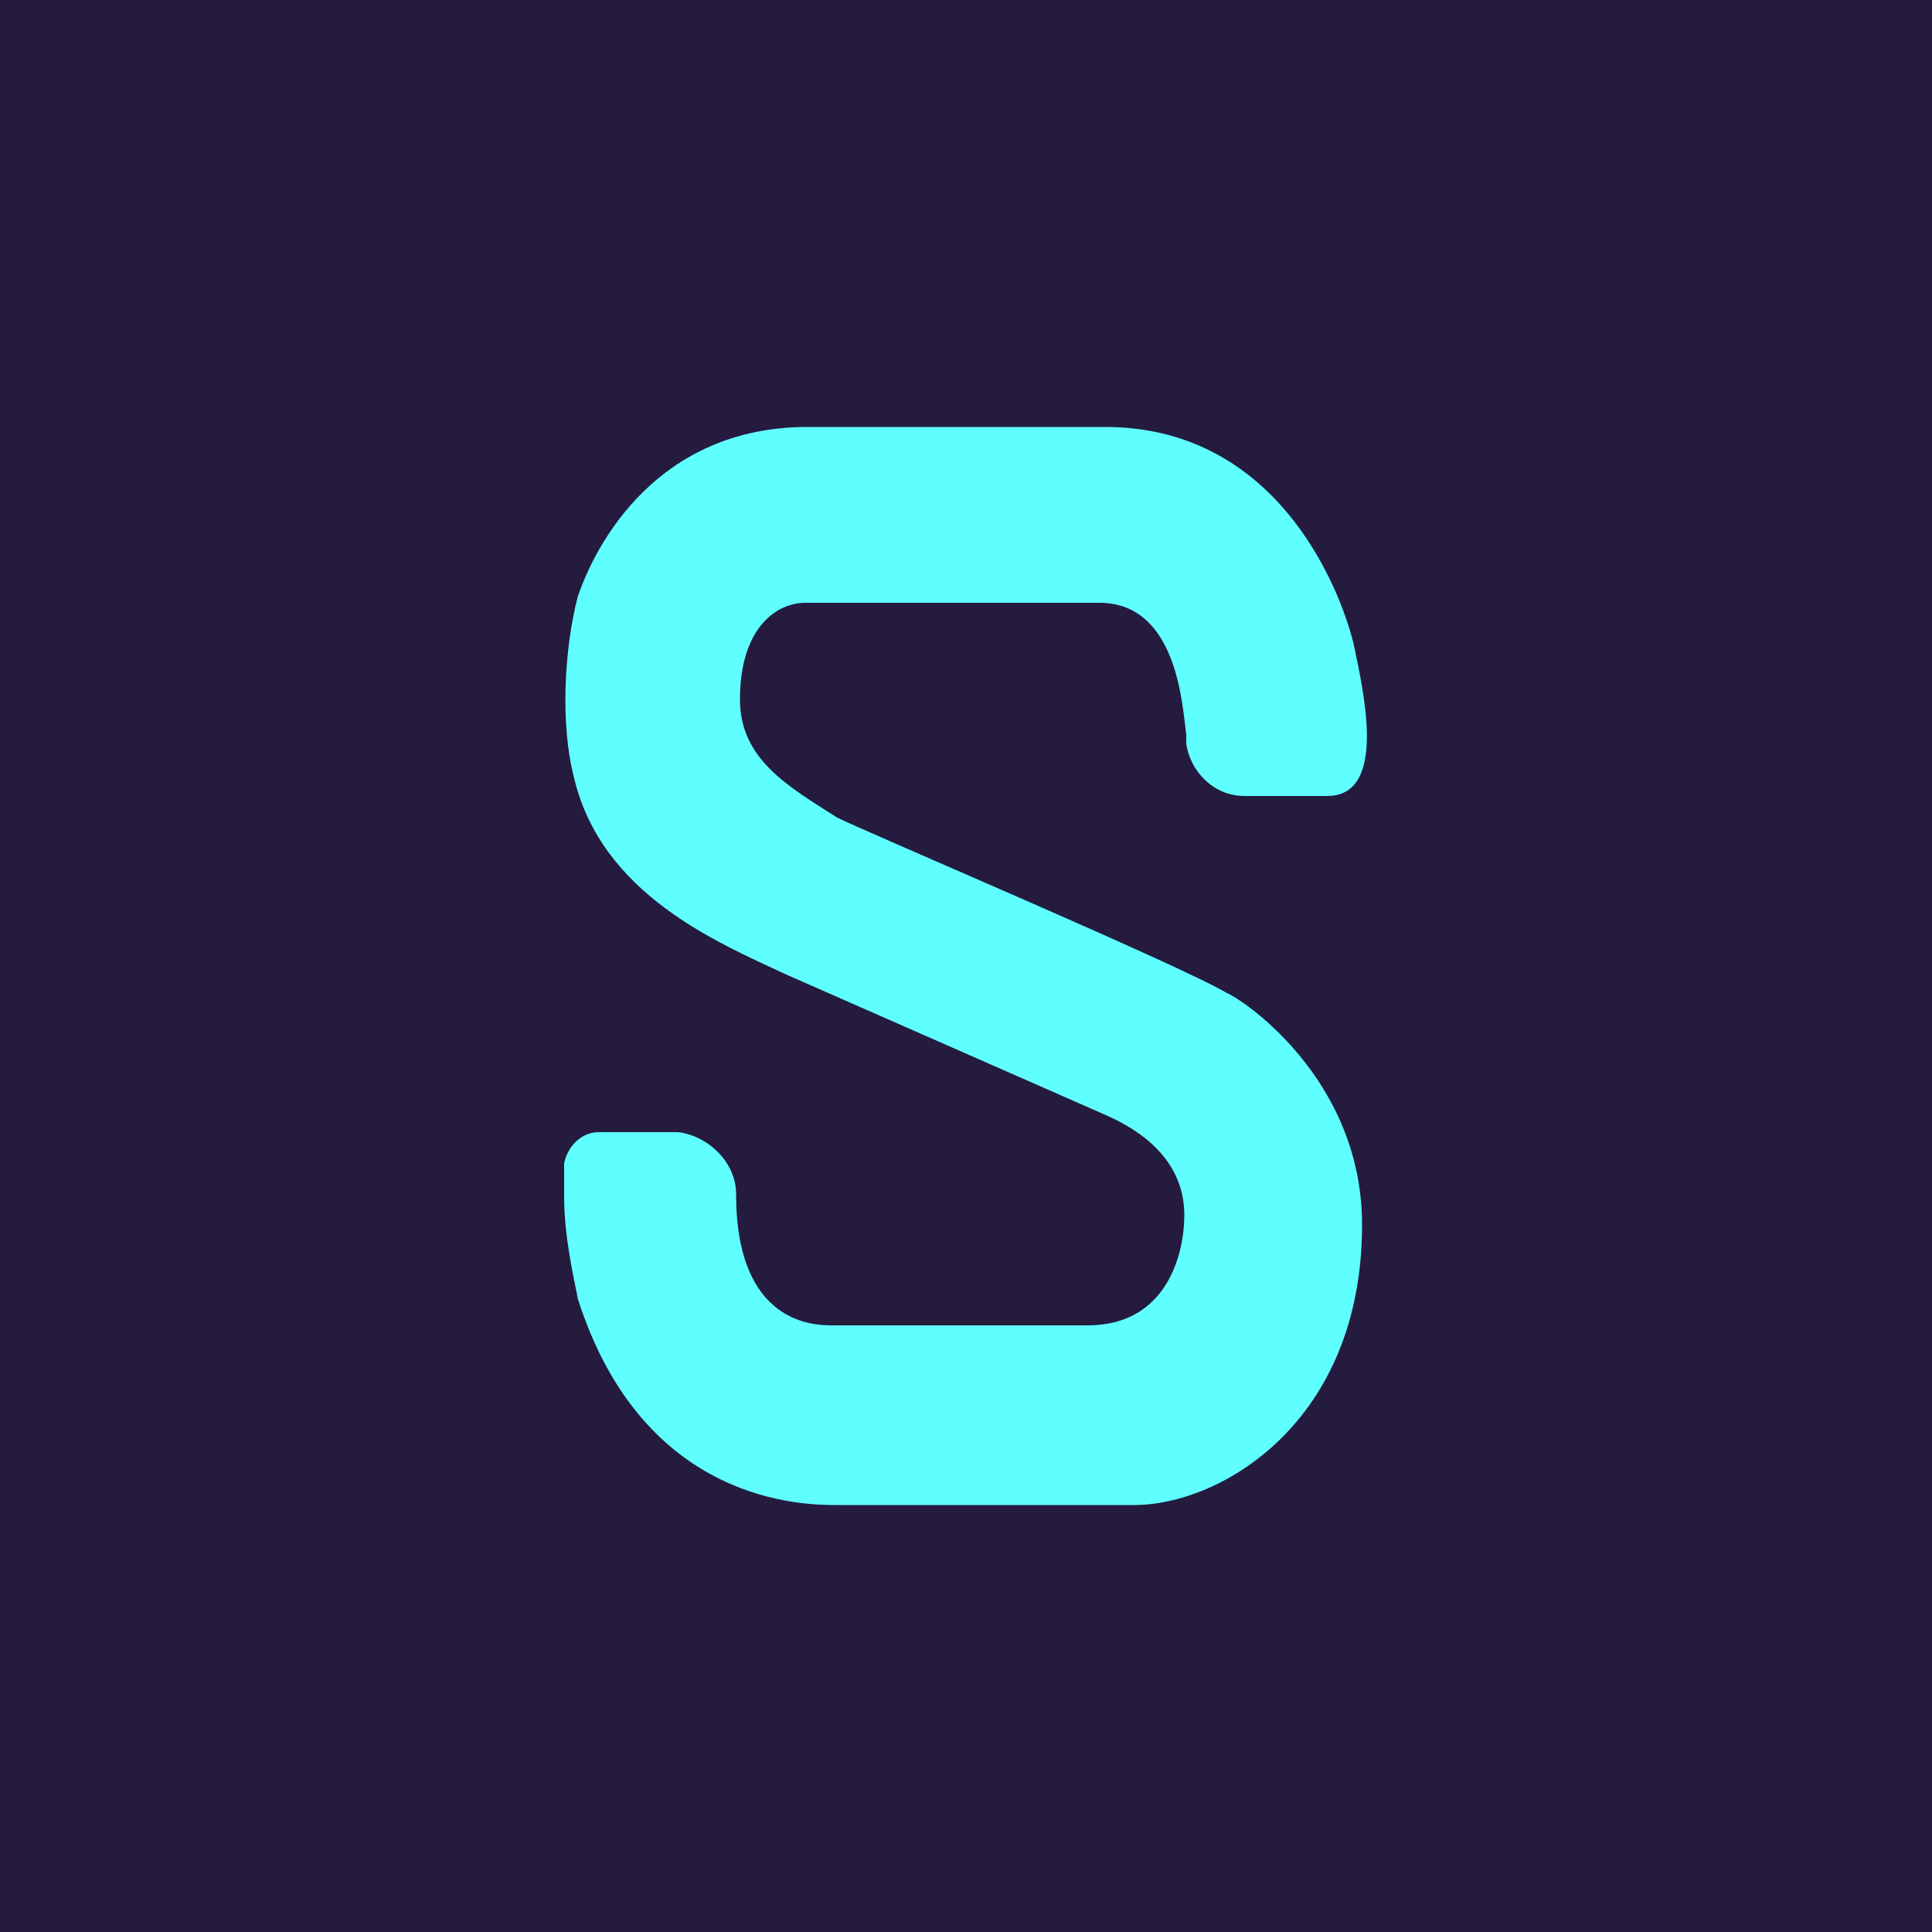
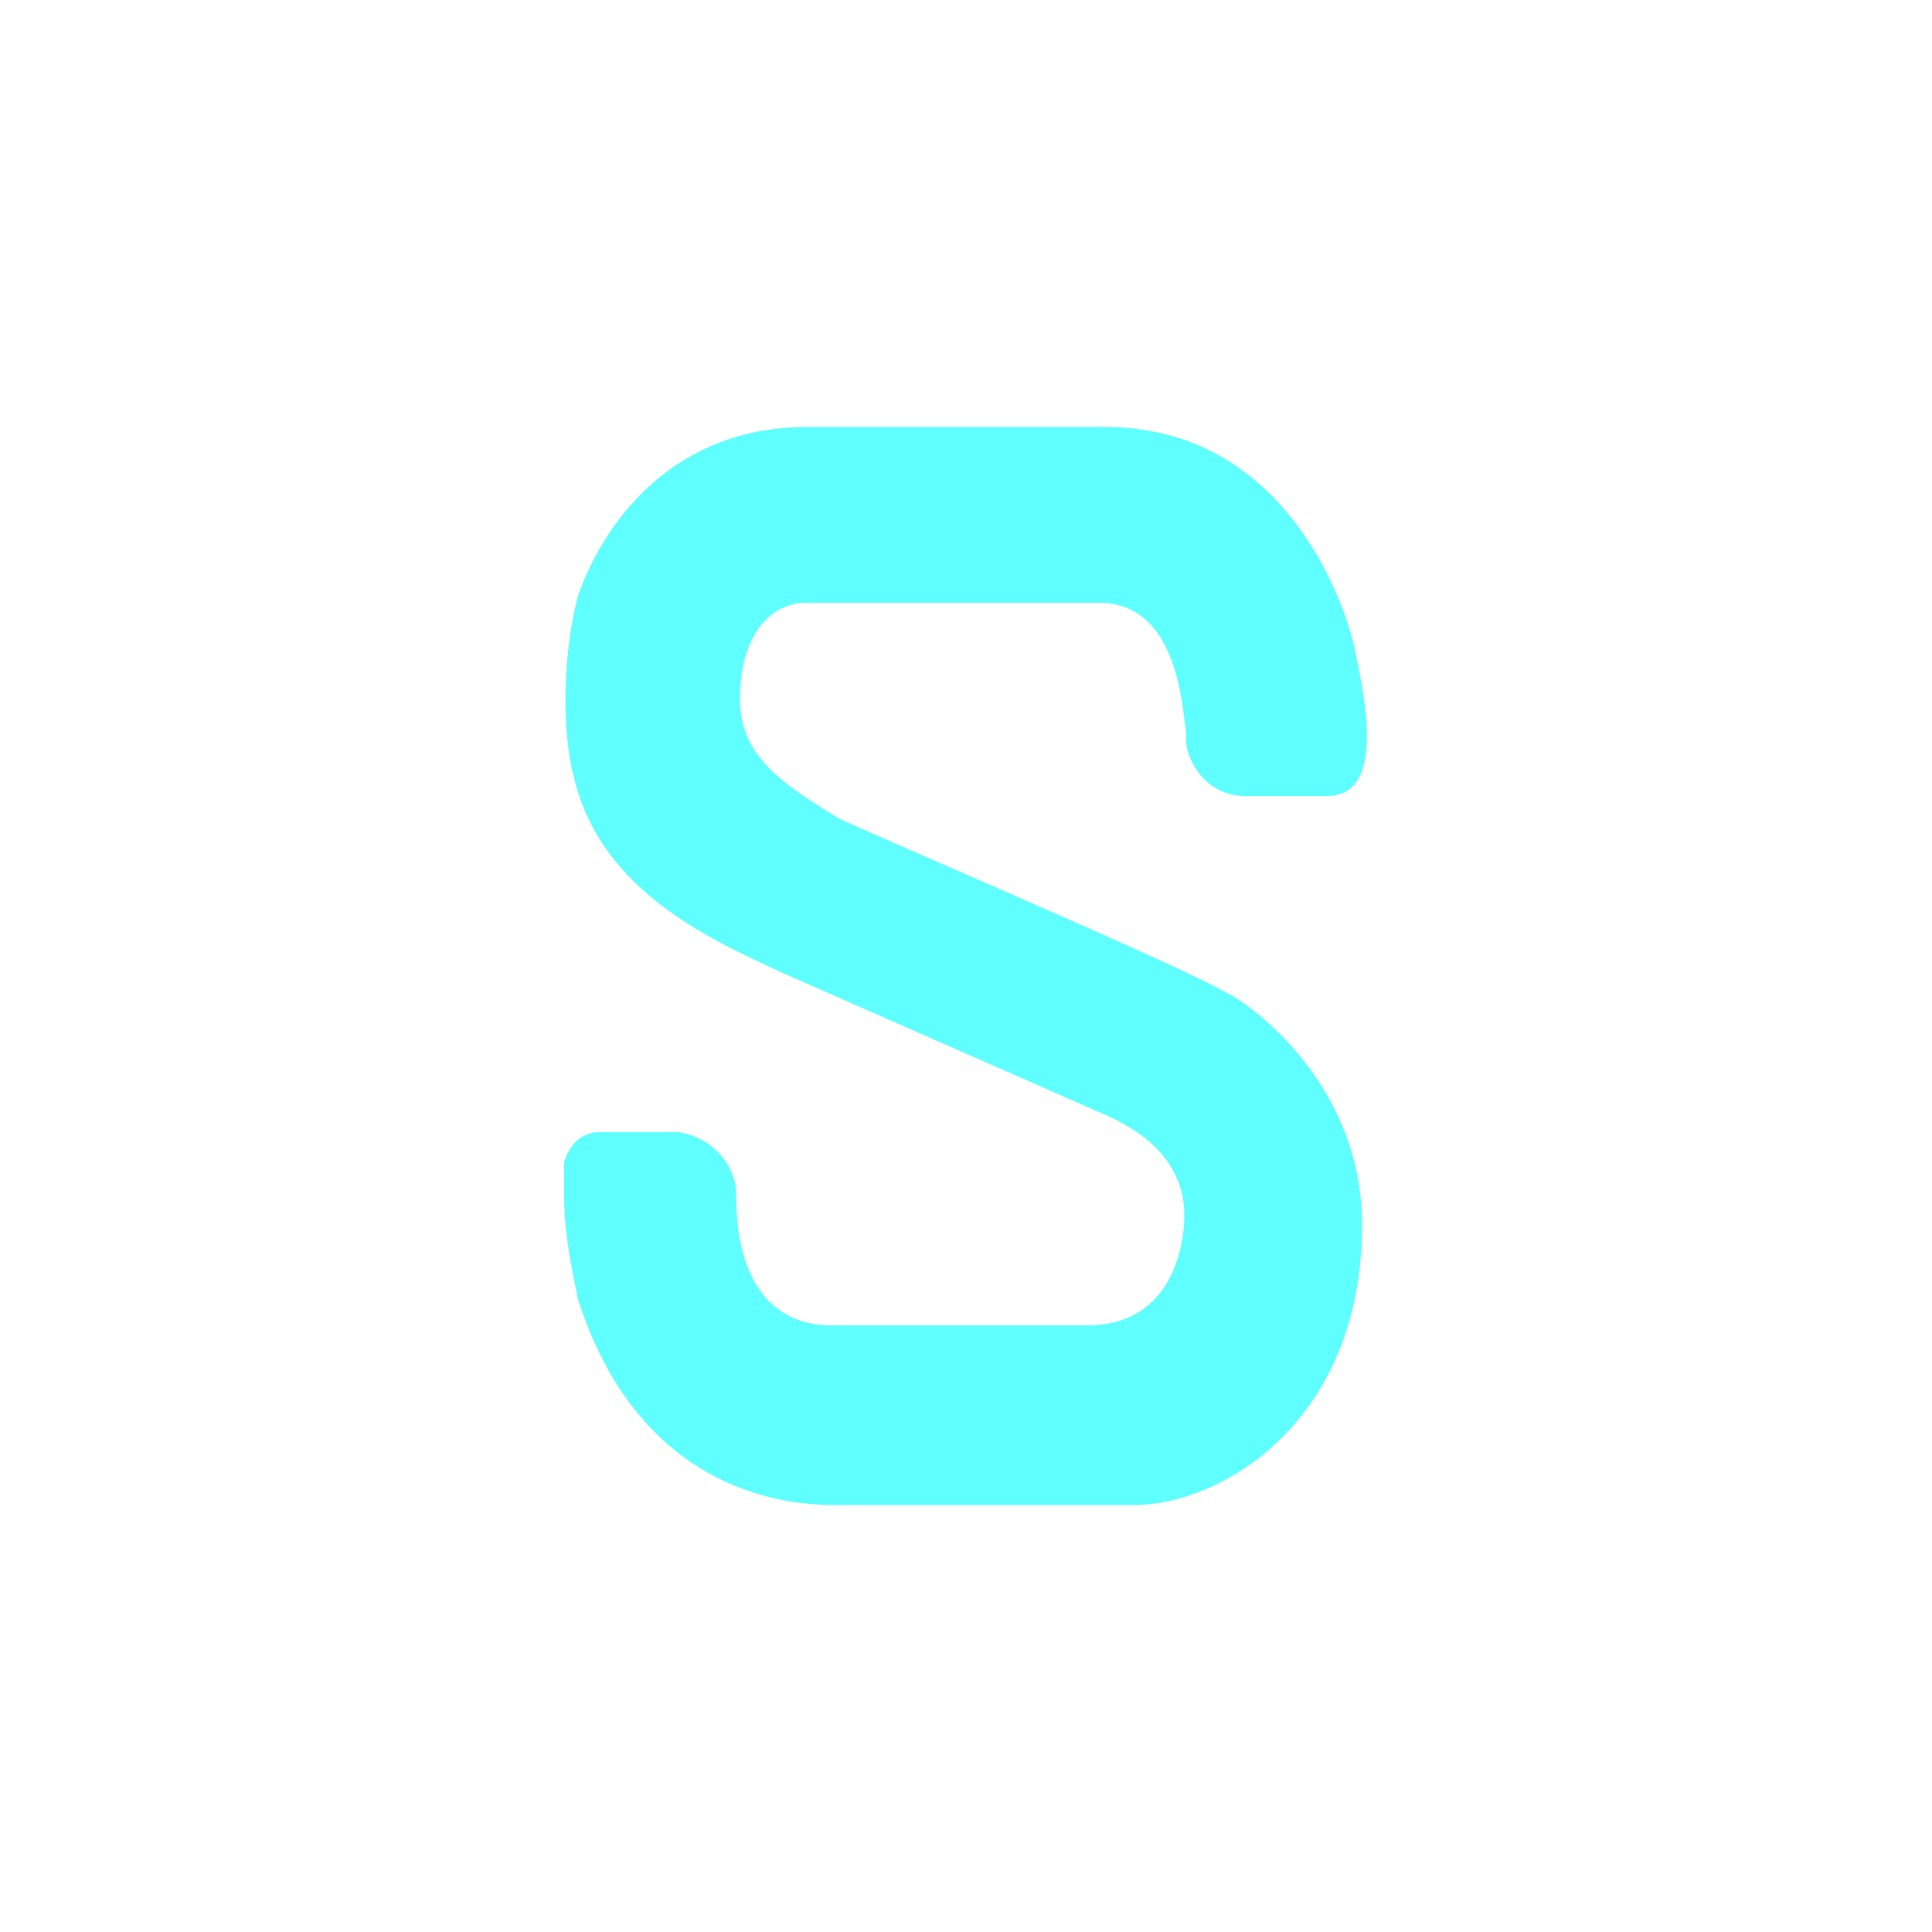
<svg xmlns="http://www.w3.org/2000/svg" version="1.1" id="logo" x="0px" y="0px" viewBox="0 0 100 100" style="enable-background:new 0 0 100 100;" xml:space="preserve">
  <style type="text/css">
- 	.st0{fill-rule:evenodd;clip-rule:evenodd;fill:#241B3F;}
- 	.st1{fill:#60FFFF;}
+ 	.st0{fill-rule:evenodd;clip-rule:evenodd;fill:#60ffff;}
</style>
-   <polygon id="polygon2231" class="st0" points="0,0 100,0 100,100 0,100 " />
-   <path class="st1" d="M29.9,30.9c-0.7,2.7-0.9,6.6-0.2,9.3c1.4,6.1,7.5,8.6,10.9,10.2l16.6,7.3c3.2,1.4,4.1,3.4,4.1,5.2  c0,2-0.9,5.7-5,5.7H43.1c-0.9,0-5,0-5-6.8l0,0c0-1.6-1.4-3-3-3.2H31l0,0c-0.9,0-1.6,0.7-1.8,1.6l0,0c0,0.5,0,0.9,0,1.6V62  c0,2.3,0.7,5,0.7,5.2c3.4,10.7,11.8,10.7,13.4,10.7c0.2,0,15.4,0,15.4,0c4.5,0,11.8-4.3,11.8-14.5c0-7.7-6.4-11.8-7-12  c-2.3-1.4-19.3-8.6-20.2-9.1c-2.5-1.6-5-3-5-6.1c0-3.6,1.8-5,3.4-5h15.2c4.1,0,4.3,5.5,4.5,6.8l0,0c0,0.2,0,0.2,0,0.5s0,0.2,0,0  c0.2,1.4,1.4,2.7,3,2.7c0,0,4.1,0,4.3,0c3.2,0,1.8-5.7,1.4-7.7c-0.5-2.3-3.6-11.4-12.9-11.4c0,0-15.2,0-15.4,0l0,0  C34,22.1,30.8,28.2,29.9,30.9" />
+   <path class="st0" d="M64.4,41.2c0,0,4.1,0,4.3,0c3.2,0,1.8-5.7,1.4-7.7c-0.5-2.3-3.6-11.4-12.9-11.4c0,0-15.2,0-15.4,0  c-7.8,0-11,6.1-11.9,8.8c-0.7,2.7-0.9,6.6-0.2,9.3c1.4,6.1,7.5,8.6,10.9,10.2l16.6,7.3c3.2,1.4,4.1,3.4,4.1,5.2c0,2-0.9,5.7-5,5.7  H43.1c-0.9,0-5,0-5-6.8c0-1.6-1.4-3-3-3.2H31c-0.9,0-1.6,0.7-1.8,1.6c0,0.5,0,0.9,0,1.6V62c0,2.3,0.7,5,0.7,5.2  c3.4,10.7,11.8,10.7,13.4,10.7c0.2,0,15.4,0,15.4,0c4.5,0,11.8-4.3,11.8-14.5c0-7.7-6.4-11.8-7-12c-2.3-1.4-19.3-8.6-20.2-9.1  c-2.5-1.6-5-3-5-6.1c0-3.6,1.8-5,3.4-5h15.2c4.1,0,4.3,5.5,4.5,6.8c0,0.2,0,0.2,0,0.5C61.6,39.9,62.8,41.2,64.4,41.2z" />
</svg>
